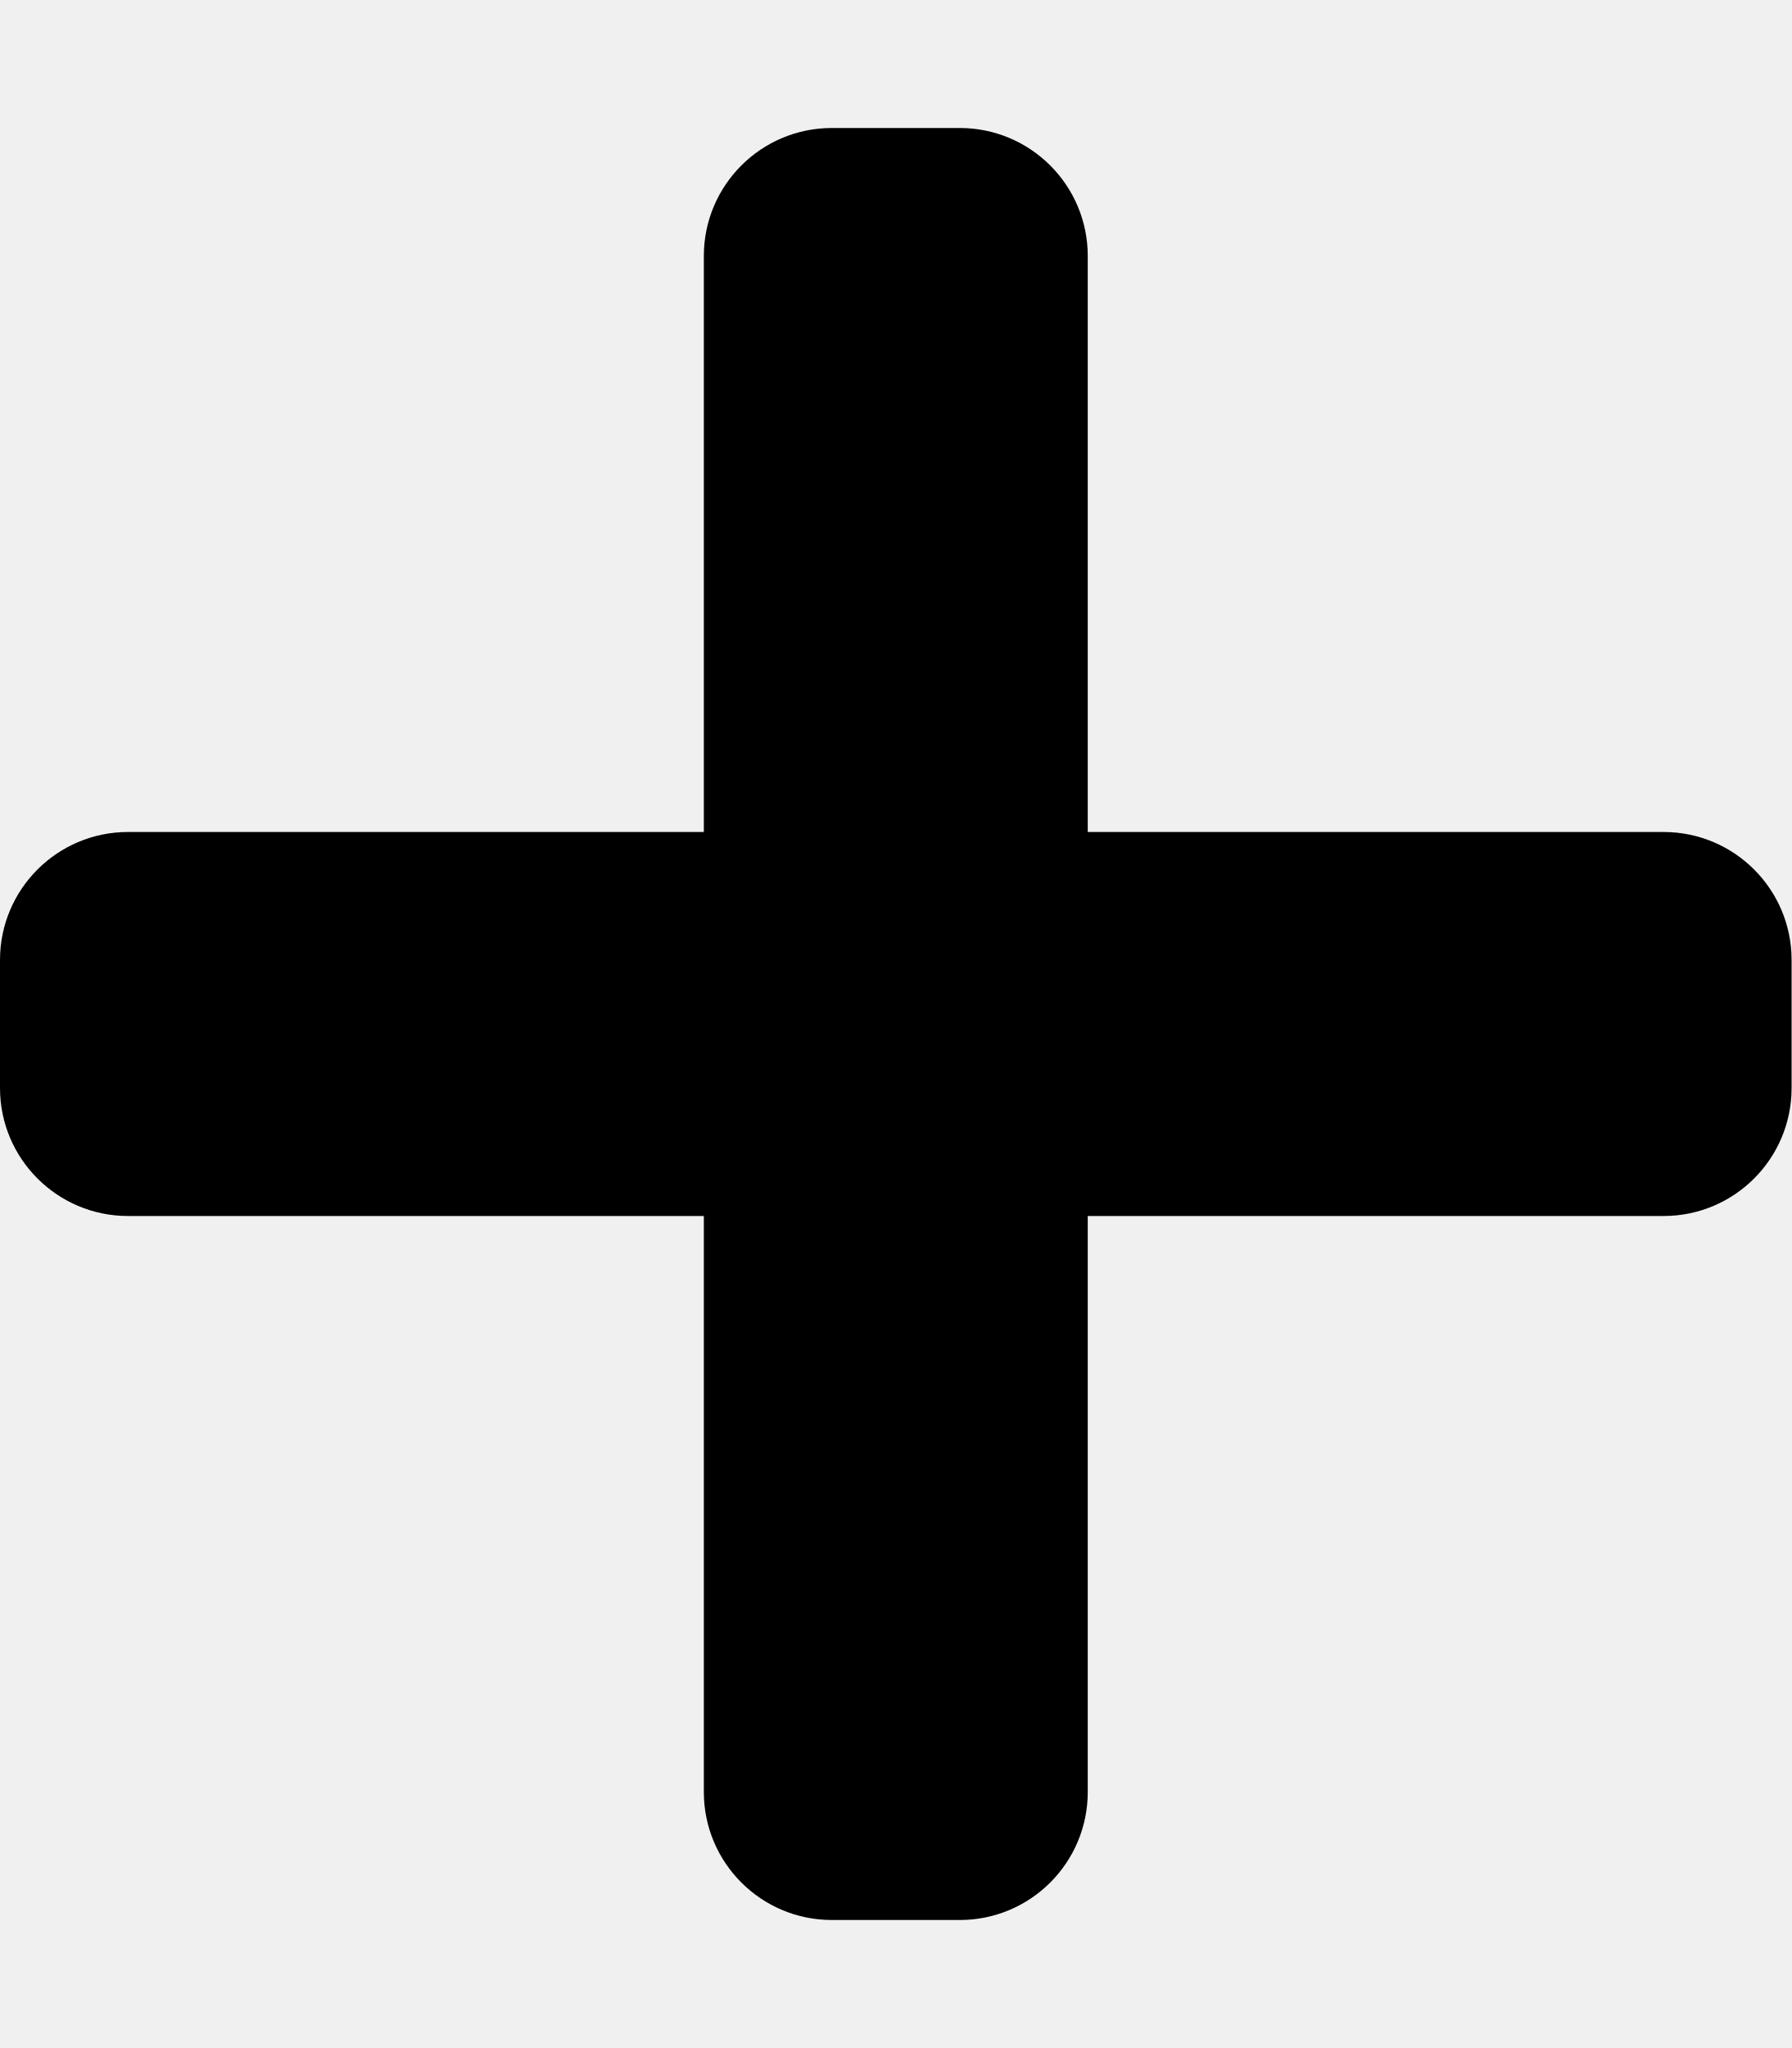
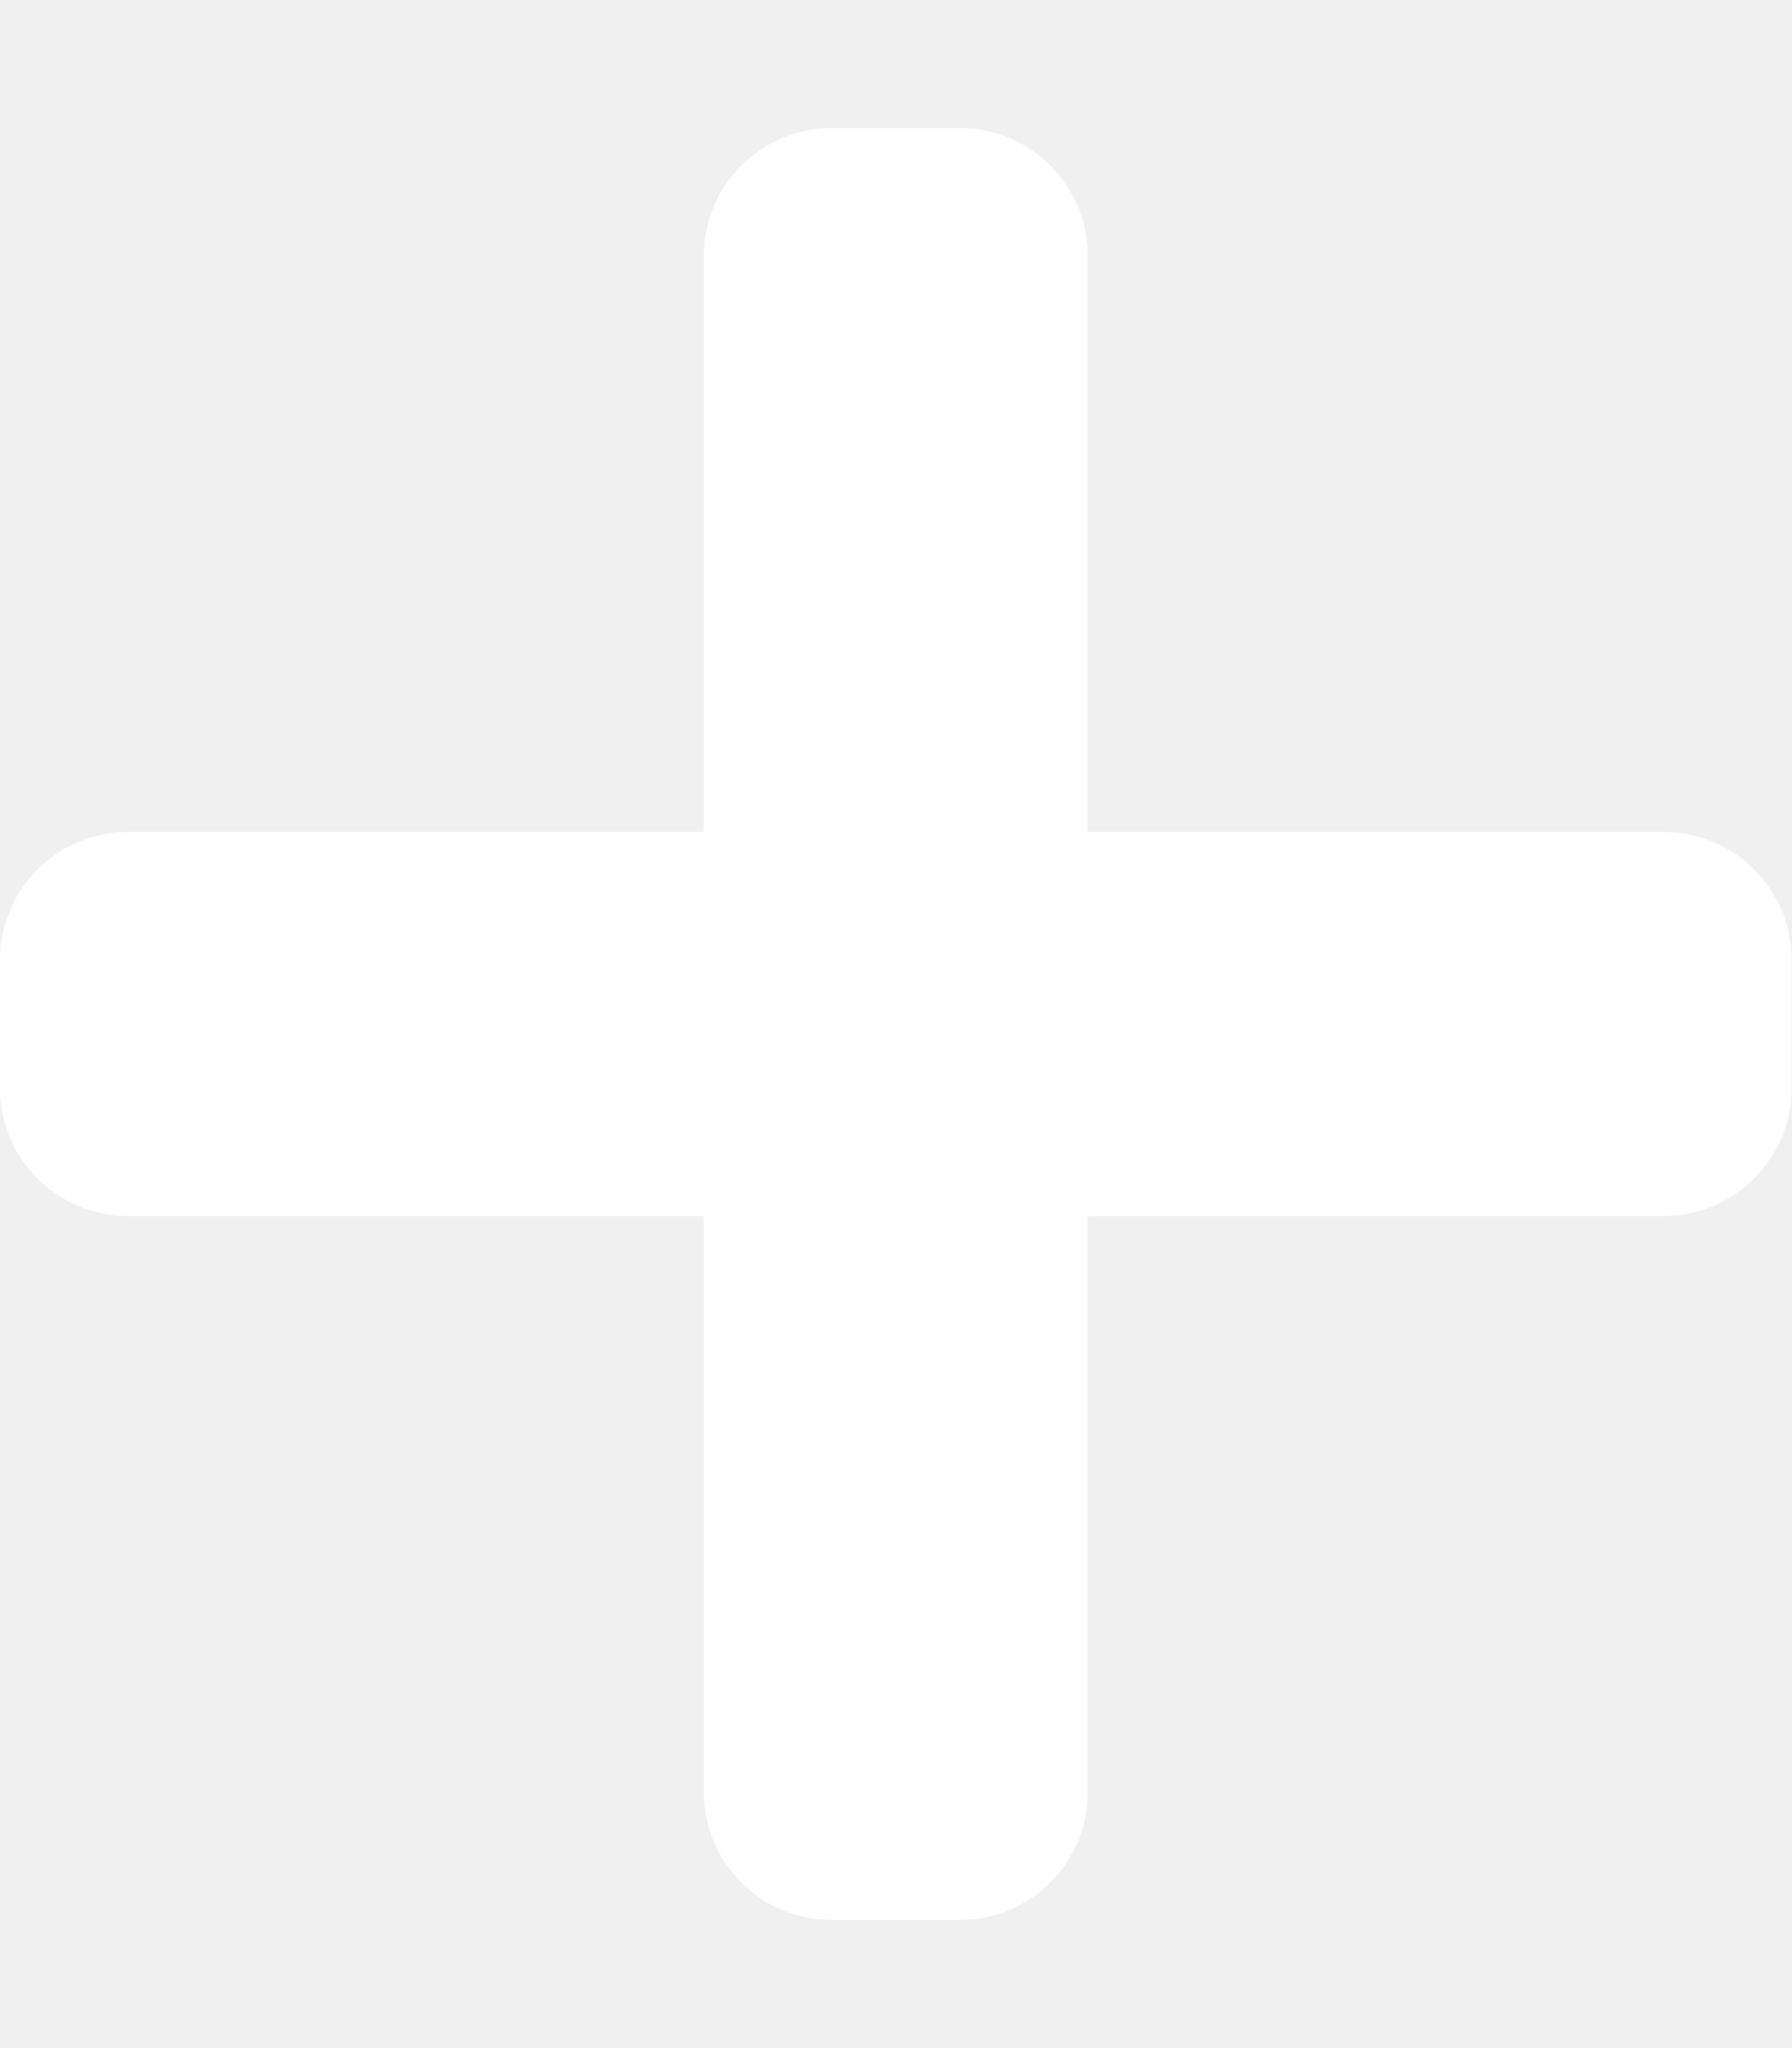
<svg xmlns="http://www.w3.org/2000/svg" viewBox="0 0 448 512">
-   <path d="M416 208H272V64c0-17.67-14.33-32-32-32h-32c-17.67 0-32 14.33-32 32v144H32c-17.67 0-32 14.33-32 32v32c0 17.67 14.33 32 32 32h144v144c0 17.67 14.33 32 32 32h32c17.67 0 32-14.33 32-32V304h144c17.67 0 32-14.33 32-32v-32c0-17.67-14.33-32-32-32z" />
+   <path fill="white" d="M416 208H272V64c0-17.67-14.33-32-32-32h-32c-17.67 0-32 14.33-32 32v144H32c-17.67 0-32 14.33-32 32v32c0 17.67 14.33 32 32 32h144v144c0 17.67 14.33 32 32 32h32c17.67 0 32-14.33 32-32V304h144c17.67 0 32-14.33 32-32v-32c0-17.67-14.33-32-32-32z" />
</svg>
